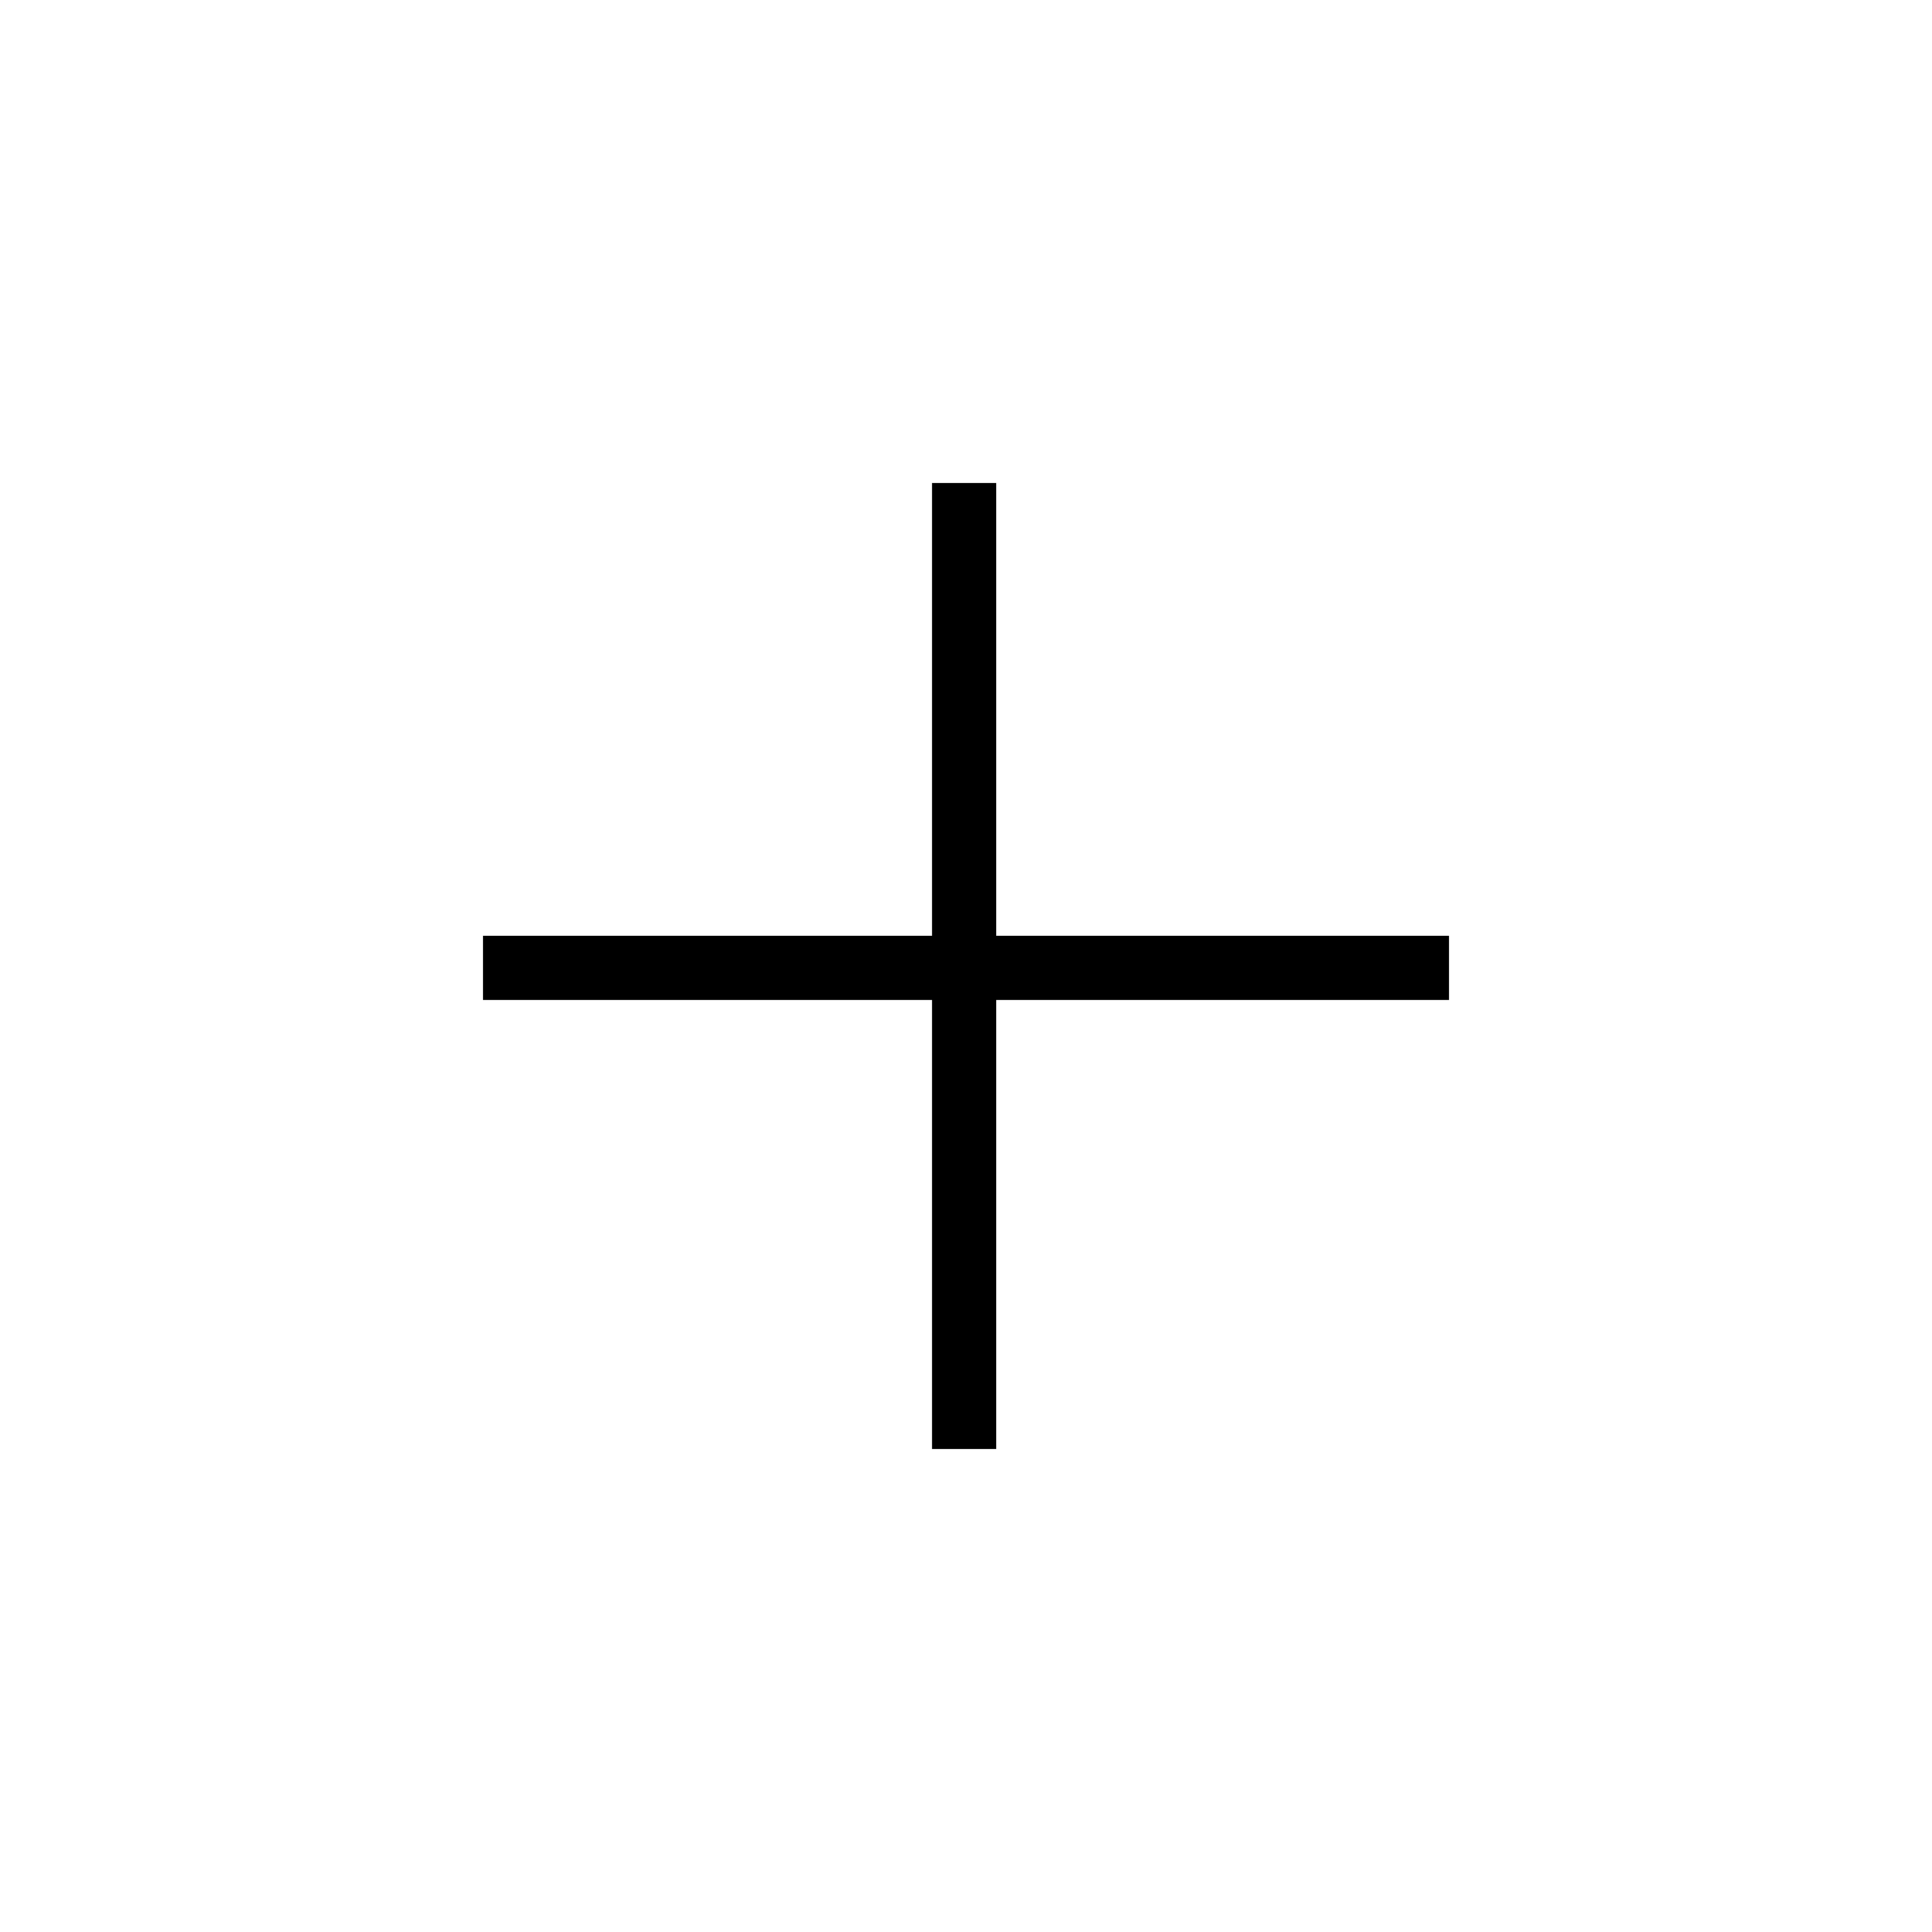
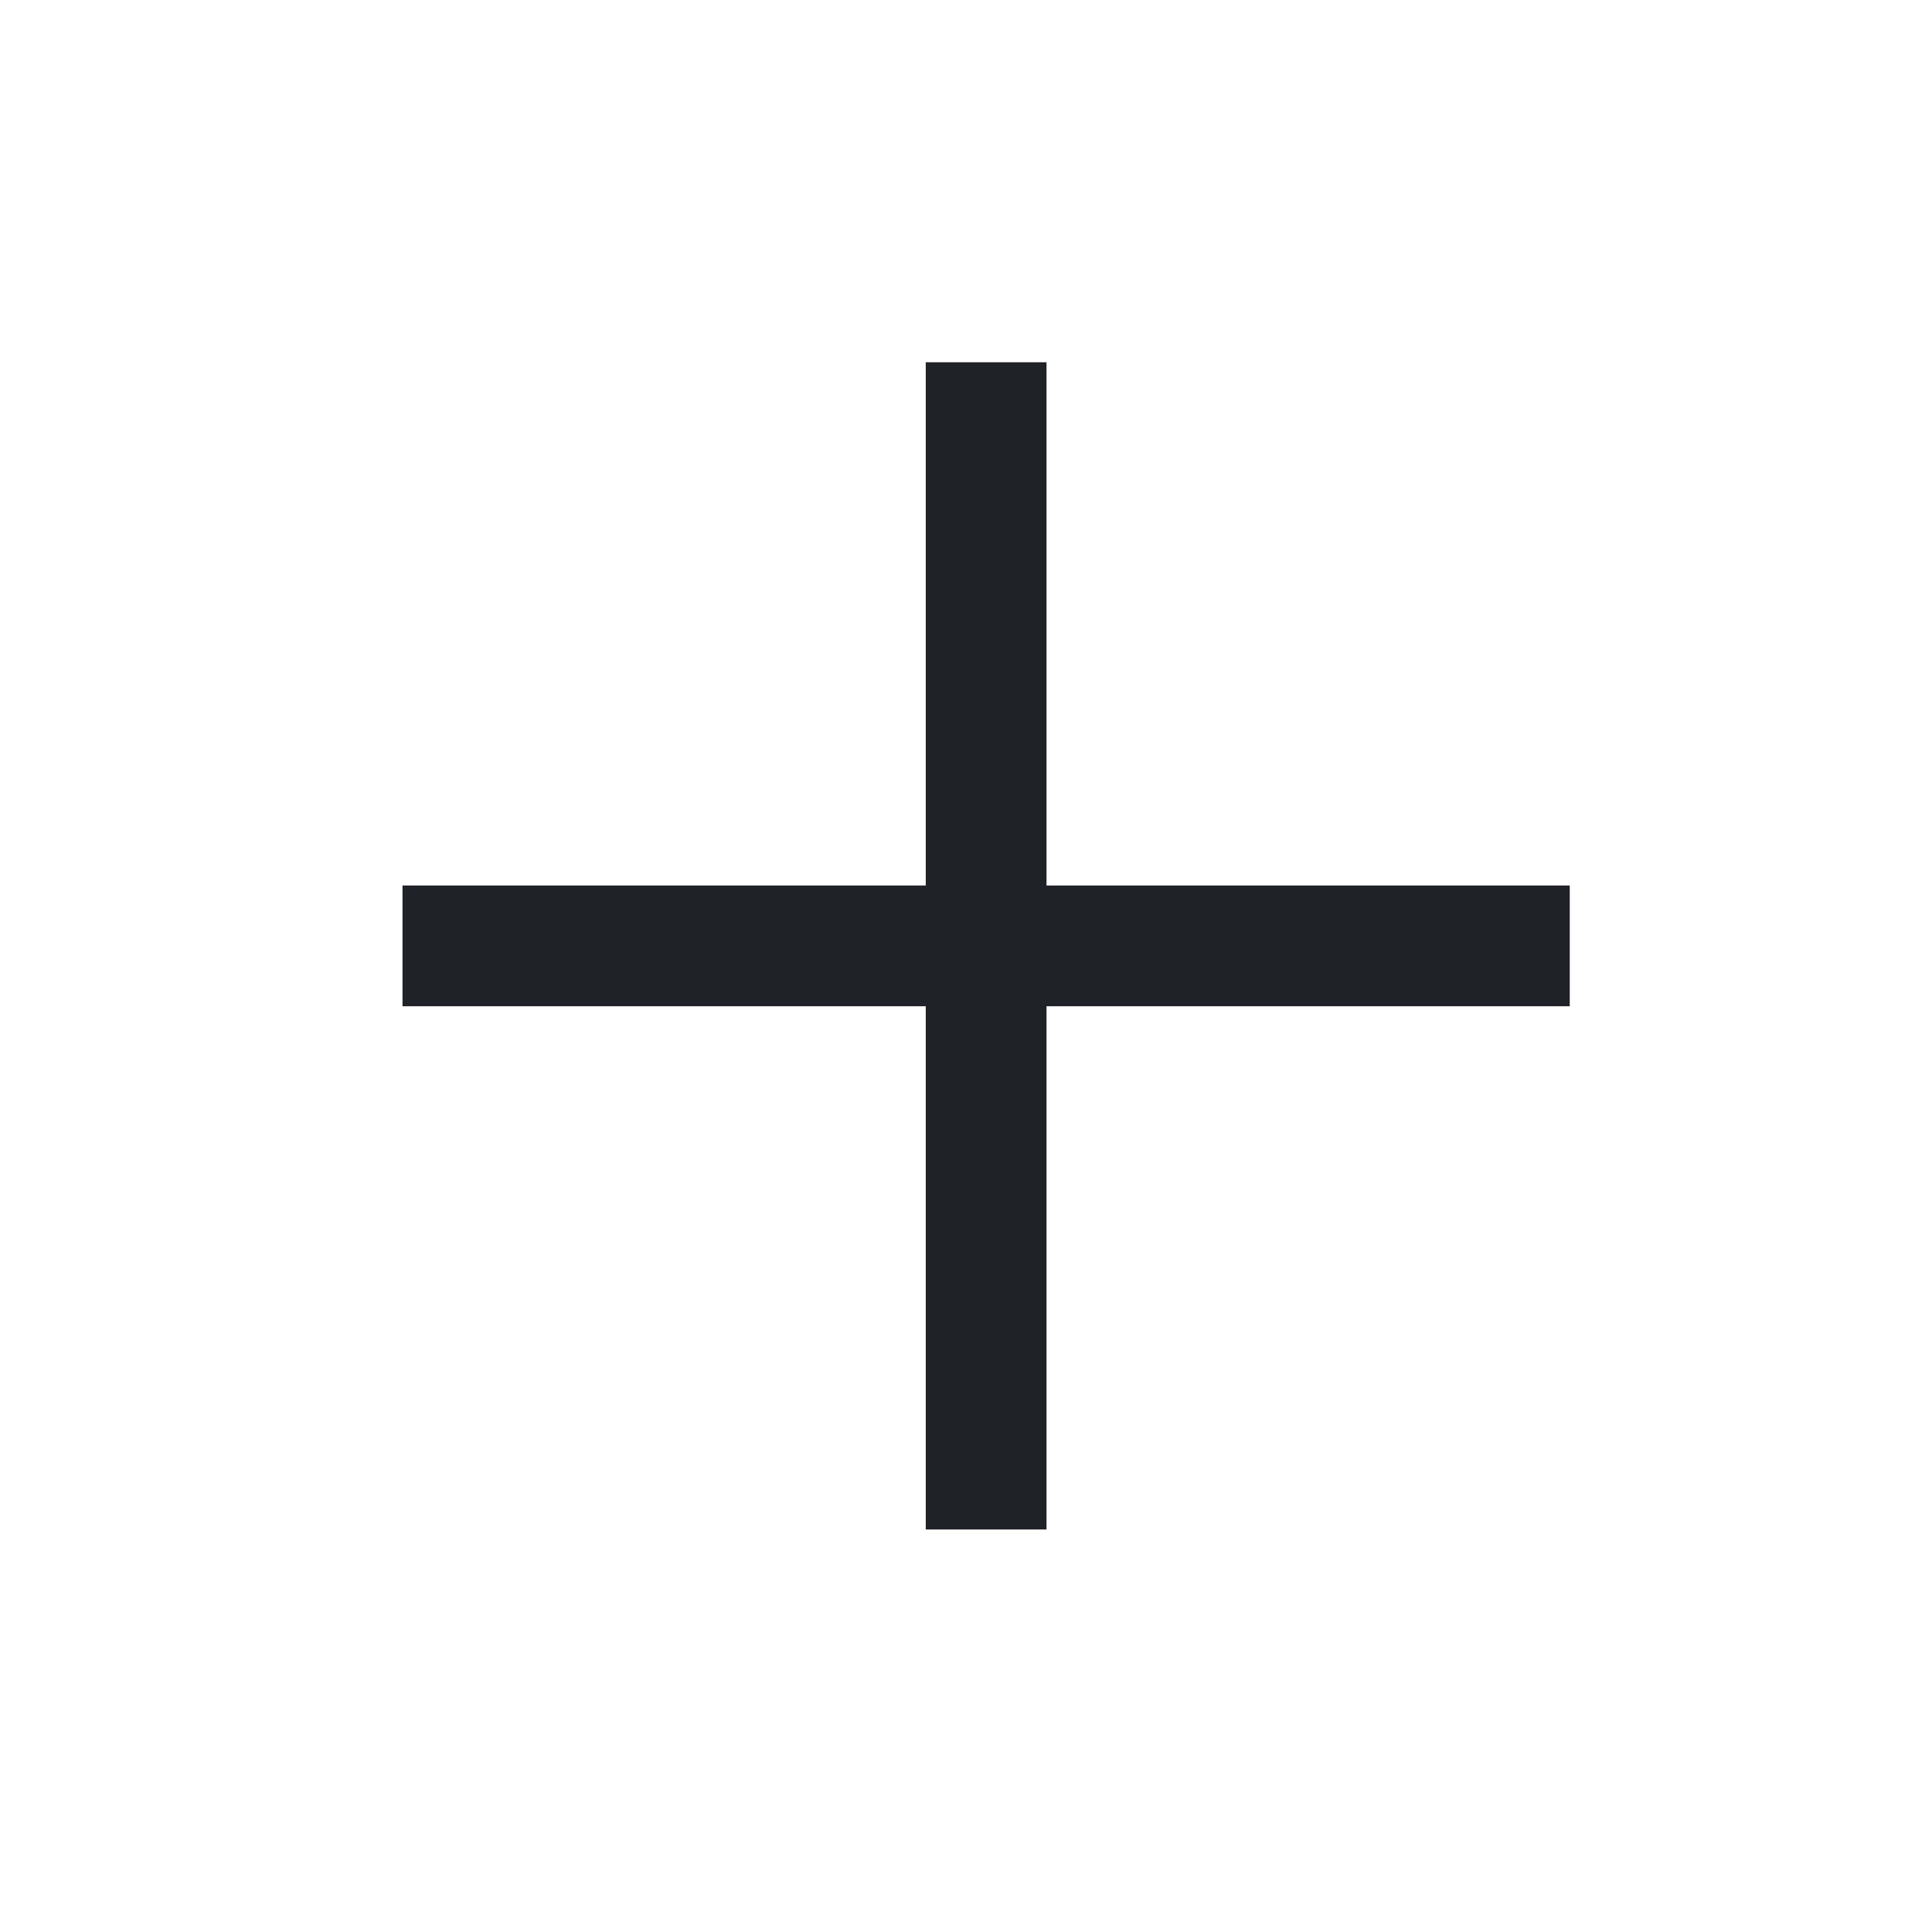
- <svg xmlns="http://www.w3.org/2000/svg" fill="black" height="512px" id="Layer_1" style="enable-background:new 0 0 512 512;" version="1.1" viewBox="0 0 512 512" width="512px" xml:space="preserve">
-   <g>
-     <path d="M384,265H264v119h-17V265H128v-17h119V128h17v120h120V265z" />
-   </g>
+ <svg xmlns="http://www.w3.org/2000/svg" width="800px" height="800px" viewBox="0 0 24 24" fill="none">
+   <path fill-rule="evenodd" clip-rule="evenodd" d="M13 12.5V19H11.5V12.5H5V11H11.5V4.5H13V11H19.5V12.5H13Z" fill="#1F2328" />
</svg>
